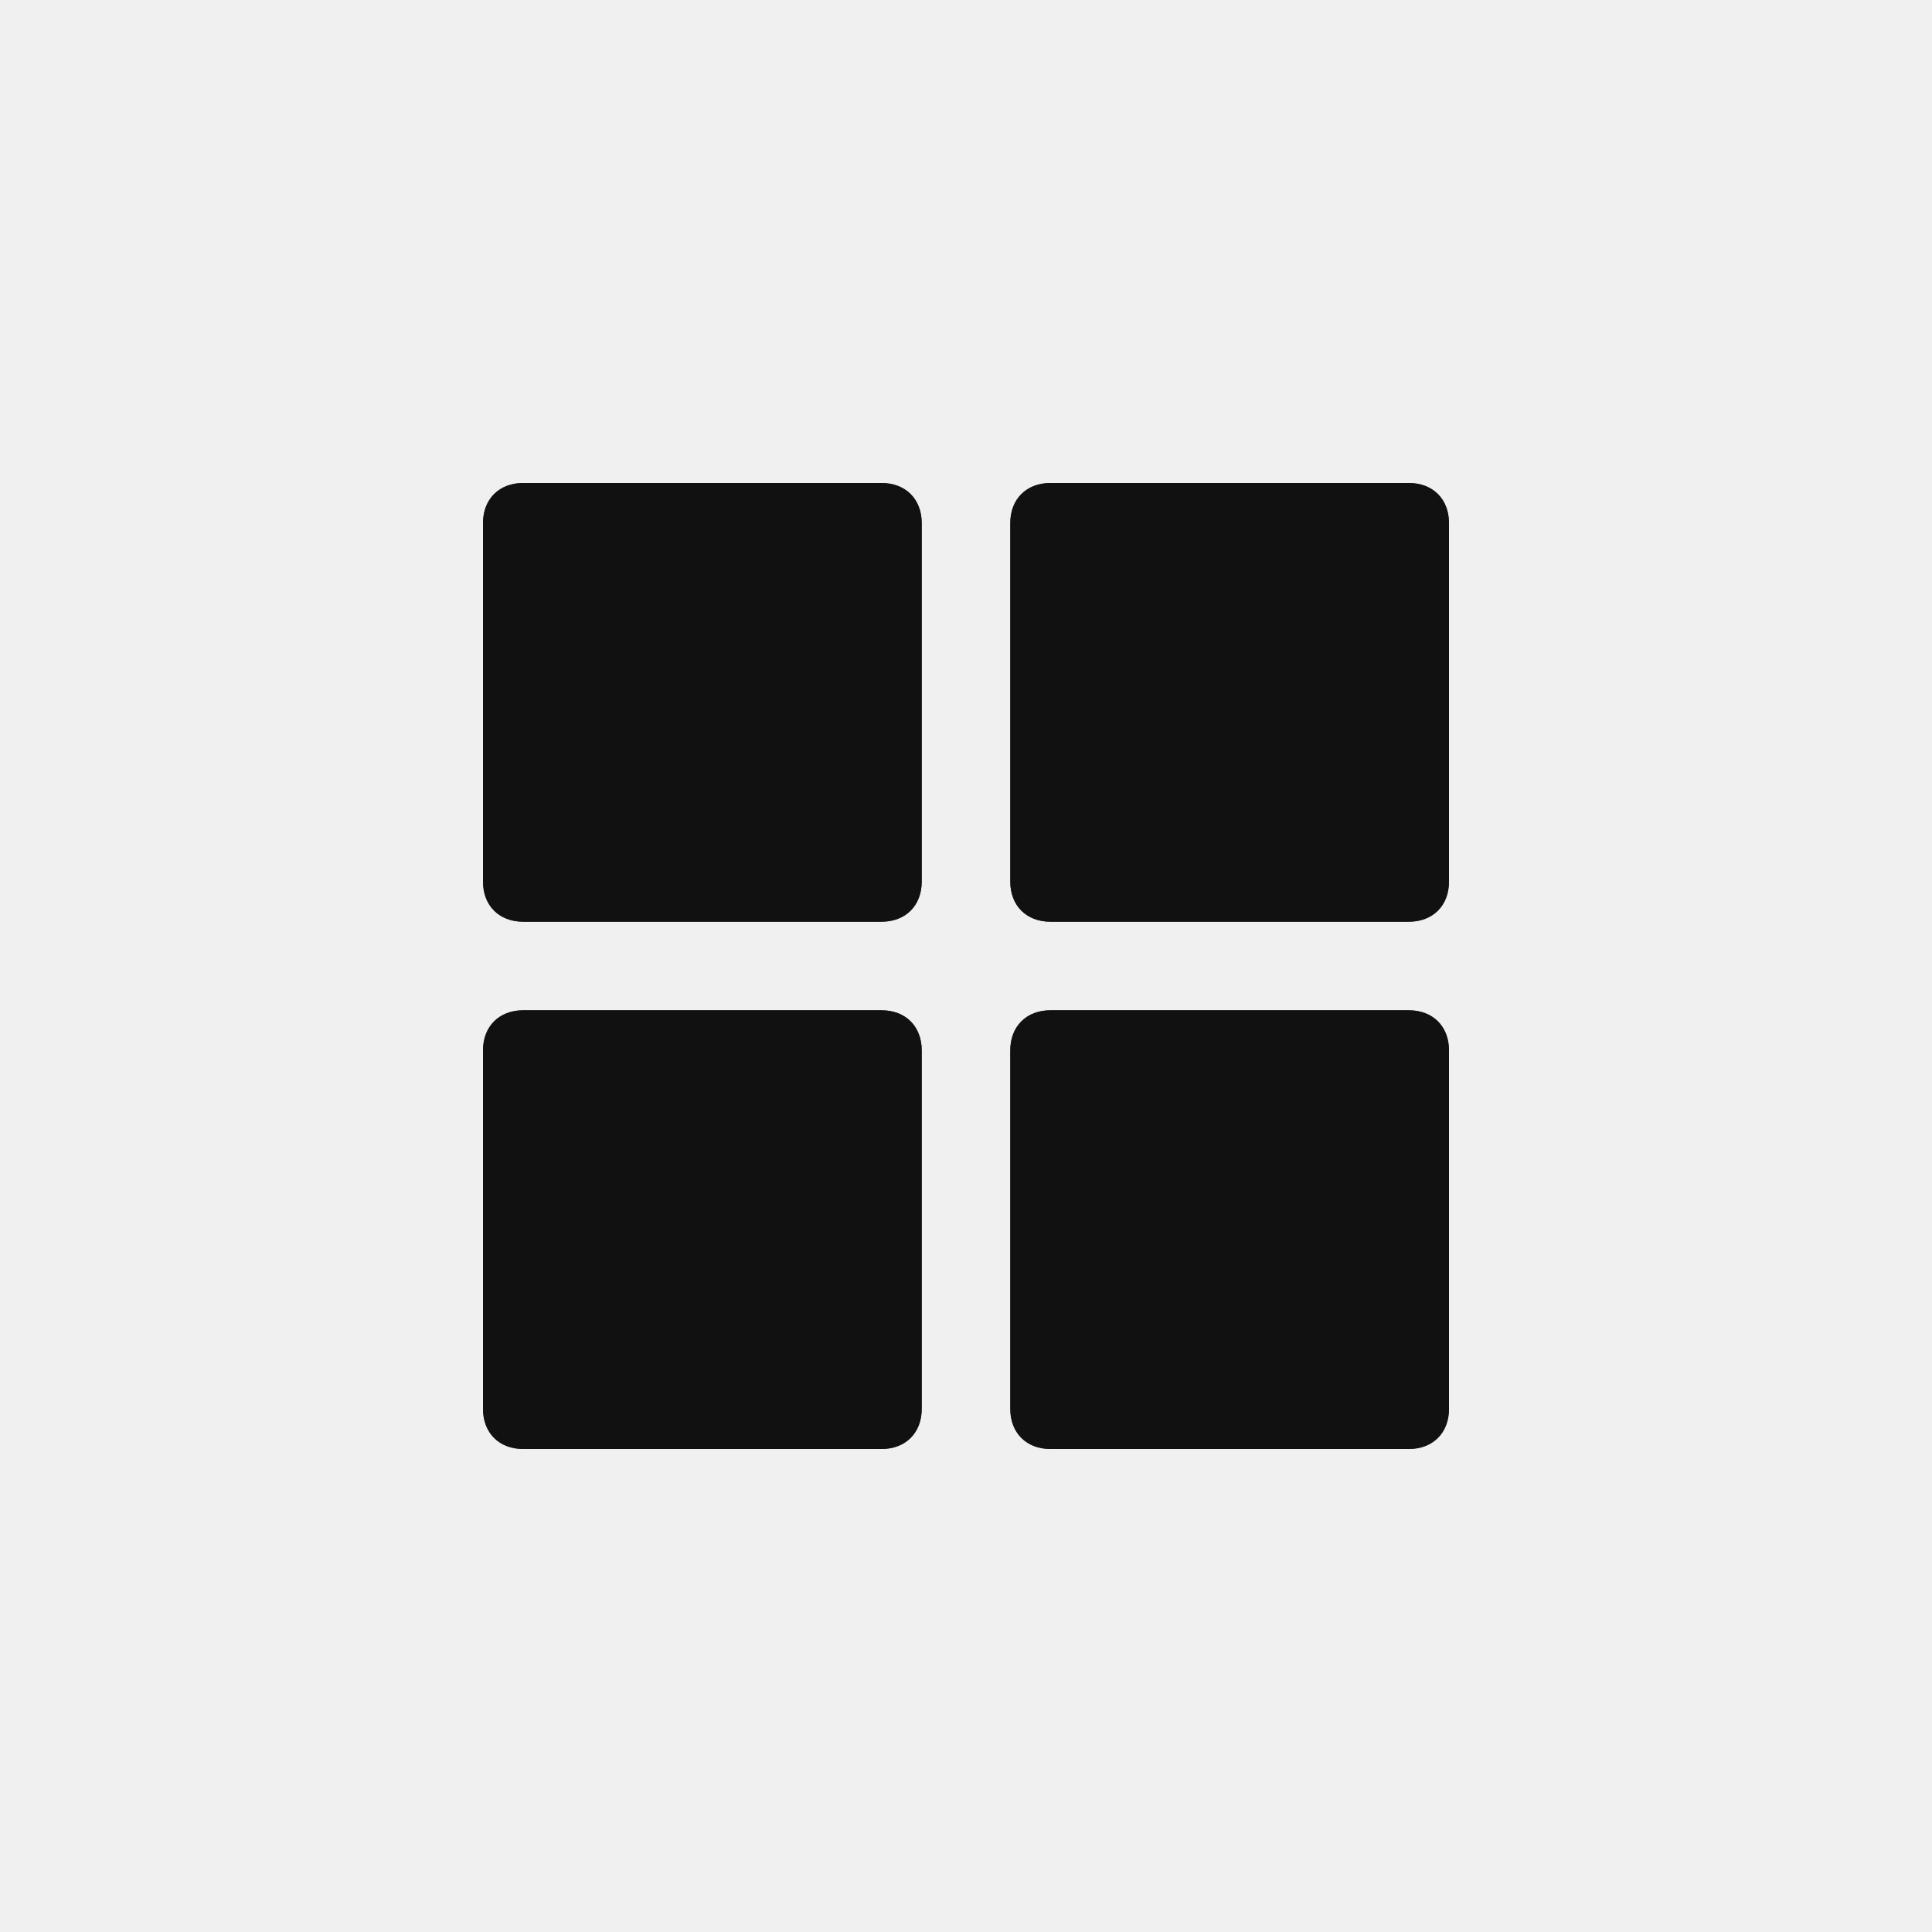
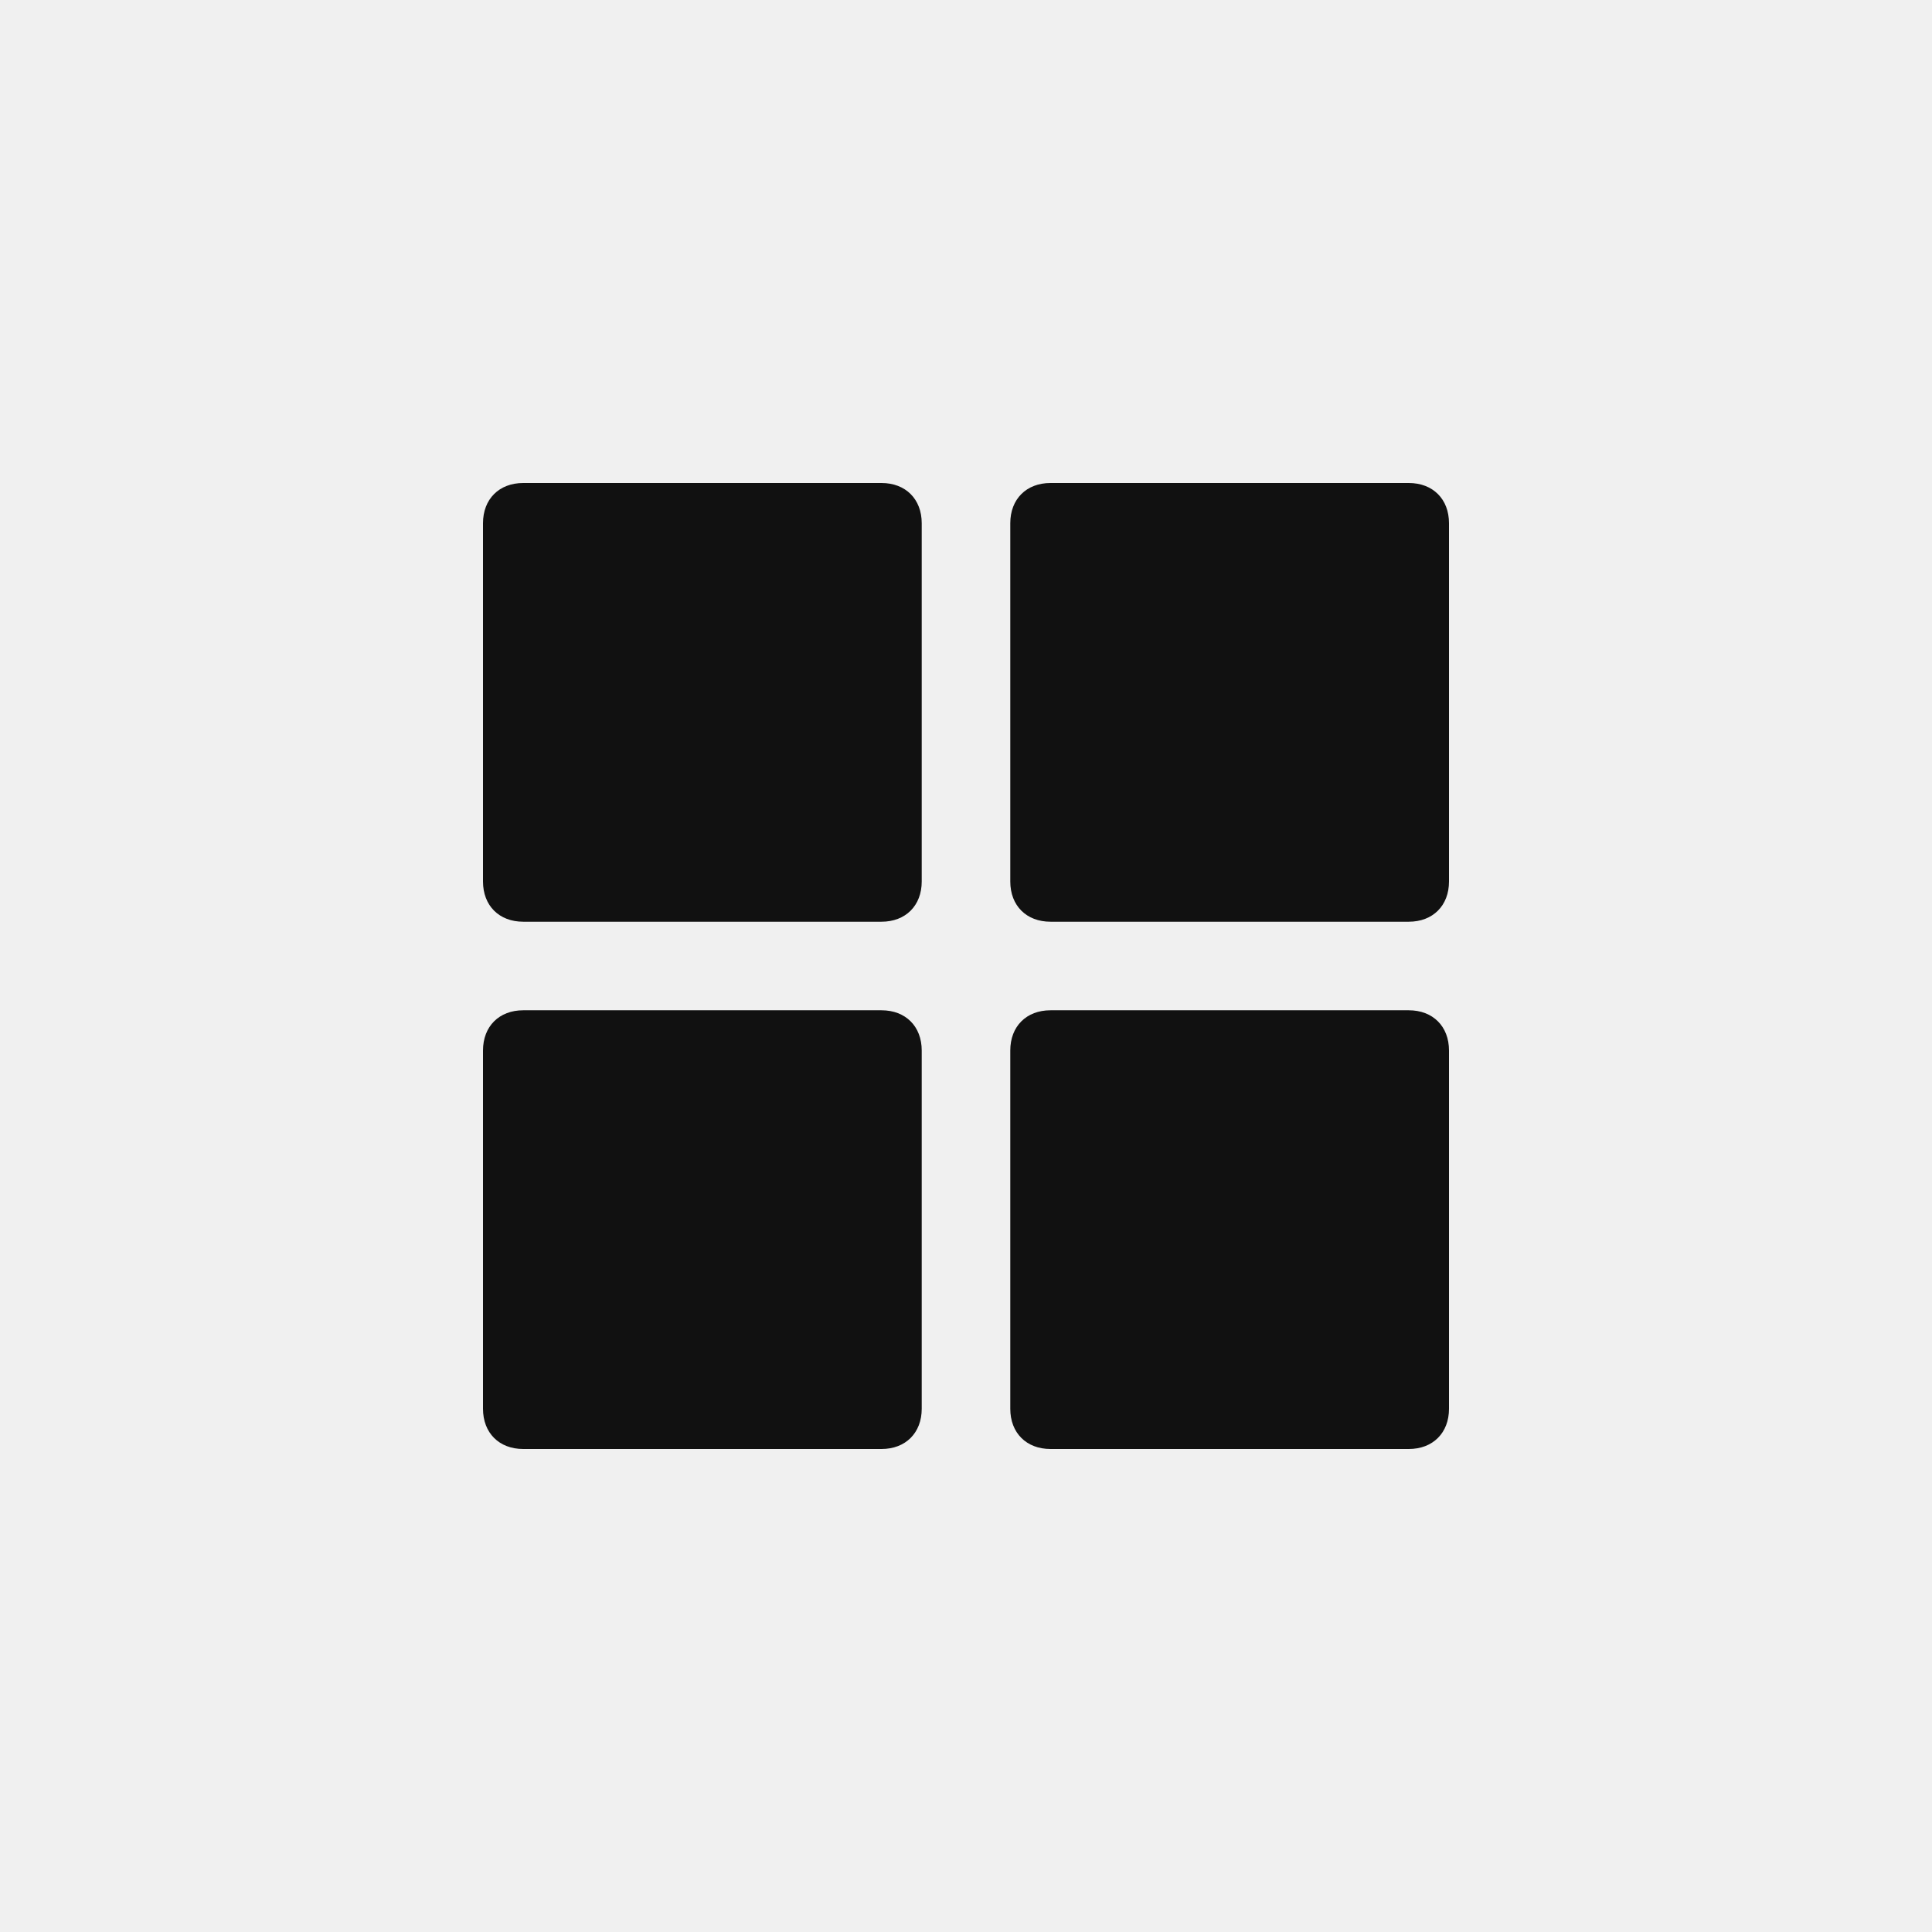
- <svg xmlns="http://www.w3.org/2000/svg" id="action-grid-fill-Layer_1" viewBox="0 0 48 48" enable-background="new 0 0 48 48">
-   <g transform="translate(12 12)">
-     <path id="action-grid-fill-a_1_" d="M0 1c0-.6.4-1 1-1h8.9c.6 0 1 .4 1 1v8.9c0 .6-.4 1-1 1H1c-.6 0-1-.4-1-1V1zm0 13.1c0-.6.4-1 1-1h8.9c.6 0 1 .4 1 1V23c0 .6-.4 1-1 1H1c-.6 0-1-.4-1-1v-8.9zM13.1 1c0-.6.4-1 1-1H23c.6 0 1 .4 1 1v8.9c0 .6-.4 1-1 1h-8.9c-.6 0-1-.4-1-1V1zm0 13.1c0-.6.4-1 1-1H23c.6 0 1 .4 1 1V23c0 .6-.4 1-1 1h-8.9c-.6 0-1-.4-1-1v-8.9z" fill="#384048" />
-     <defs>
-       <filter id="action-grid-fill-Adobe_OpacityMaskFilter" filterUnits="userSpaceOnUse" x="-12" y="-12" width="48" height="48">
-         <feColorMatrix values="1 0 0 0 0 0 1 0 0 0 0 0 1 0 0 0 0 0 1 0" />
-       </filter>
-     </defs>
-     <mask maskUnits="userSpaceOnUse" x="-12" y="-12" width="48" height="48" id="action-grid-fill-b">
-       <g filter="url(#action-grid-fill-Adobe_OpacityMaskFilter)">
-         <path id="action-grid-fill-a" d="M0 1c0-.6.4-1 1-1h8.9c.6 0 1 .4 1 1v8.9c0 .6-.4 1-1 1H1c-.6 0-1-.4-1-1V1zm0 13.1c0-.6.4-1 1-1h8.9c.6 0 1 .4 1 1V23c0 .6-.4 1-1 1H1c-.6 0-1-.4-1-1v-8.9zM13.1 1c0-.6.4-1 1-1H23c.6 0 1 .4 1 1v8.9c0 .6-.4 1-1 1h-8.9c-.6 0-1-.4-1-1V1zm0 13.1c0-.6.4-1 1-1H23c.6 0 1 .4 1 1V23c0 .6-.4 1-1 1h-8.9c-.6 0-1-.4-1-1v-8.9z" fill="#fff" />
-       </g>
-     </mask>
-     <g mask="url(#action-grid-fill-b)">
-       <path d="M-12-12h48v48h-48v-48z" fill="#111" />
-     </g>
-   </g>
+ <svg xmlns="http://www.w3.org/2000/svg" version="1.1" id="action-grid-fill-Layer_1" x="0px" y="0px" viewBox="0 0 48 48" style="enable-background:new 0 0 48 48;" xml:space="preserve">
+   <path id="action-grid-fill-a_1_" style="fill:#111111;" d="M12,13c0-0.6,0.4-1,1-1h8.9c0.6,0,1,0.4,1,1v8.9c0,0.6-0.4,1-1,1H13  c-0.6,0-1-0.4-1-1V13z M12,26.1c0-0.6,0.4-1,1-1h8.9c0.6,0,1,0.4,1,1V35c0,0.6-0.4,1-1,1H13c-0.6,0-1-0.4-1-1V26.1z M25.1,13  c0-0.6,0.4-1,1-1H35c0.6,0,1,0.4,1,1v8.9c0,0.6-0.4,1-1,1h-8.9c-0.6,0-1-0.4-1-1V13z M25.1,26.1c0-0.6,0.4-1,1-1H35c0.6,0,1,0.4,1,1  V35c0,0.6-0.4,1-1,1h-8.9c-0.6,0-1-0.4-1-1V26.1z" />
</svg>
